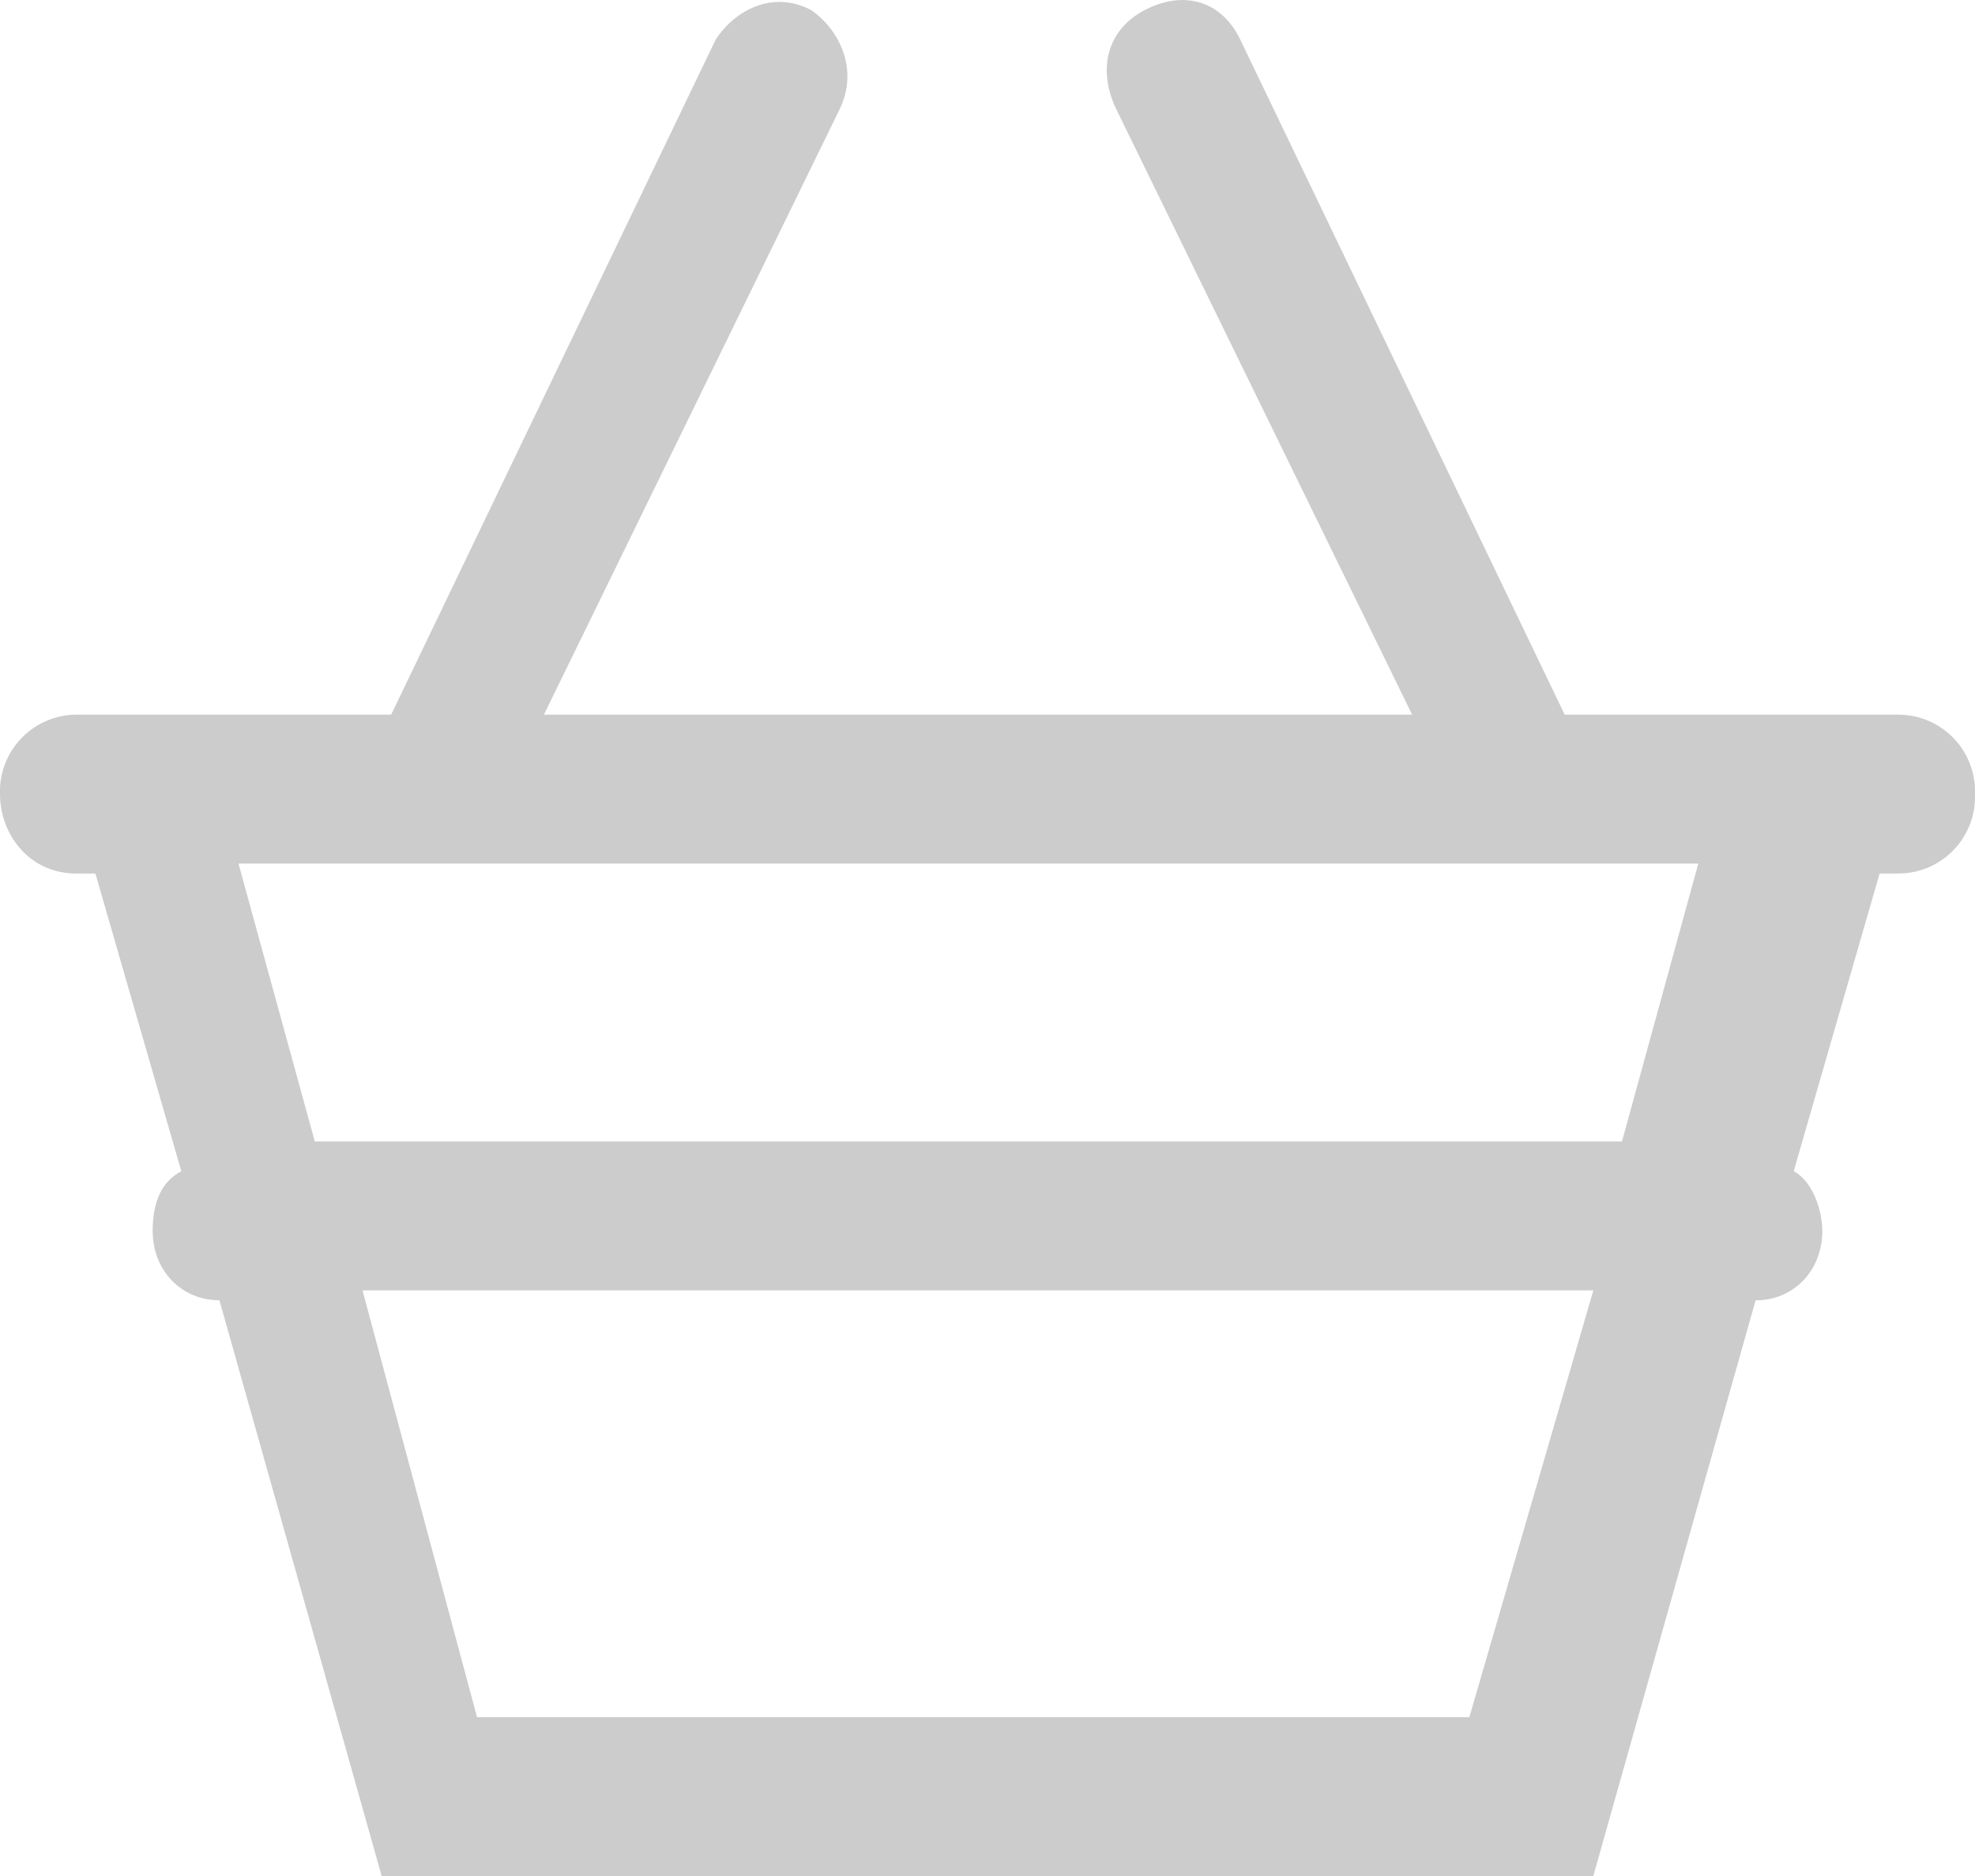
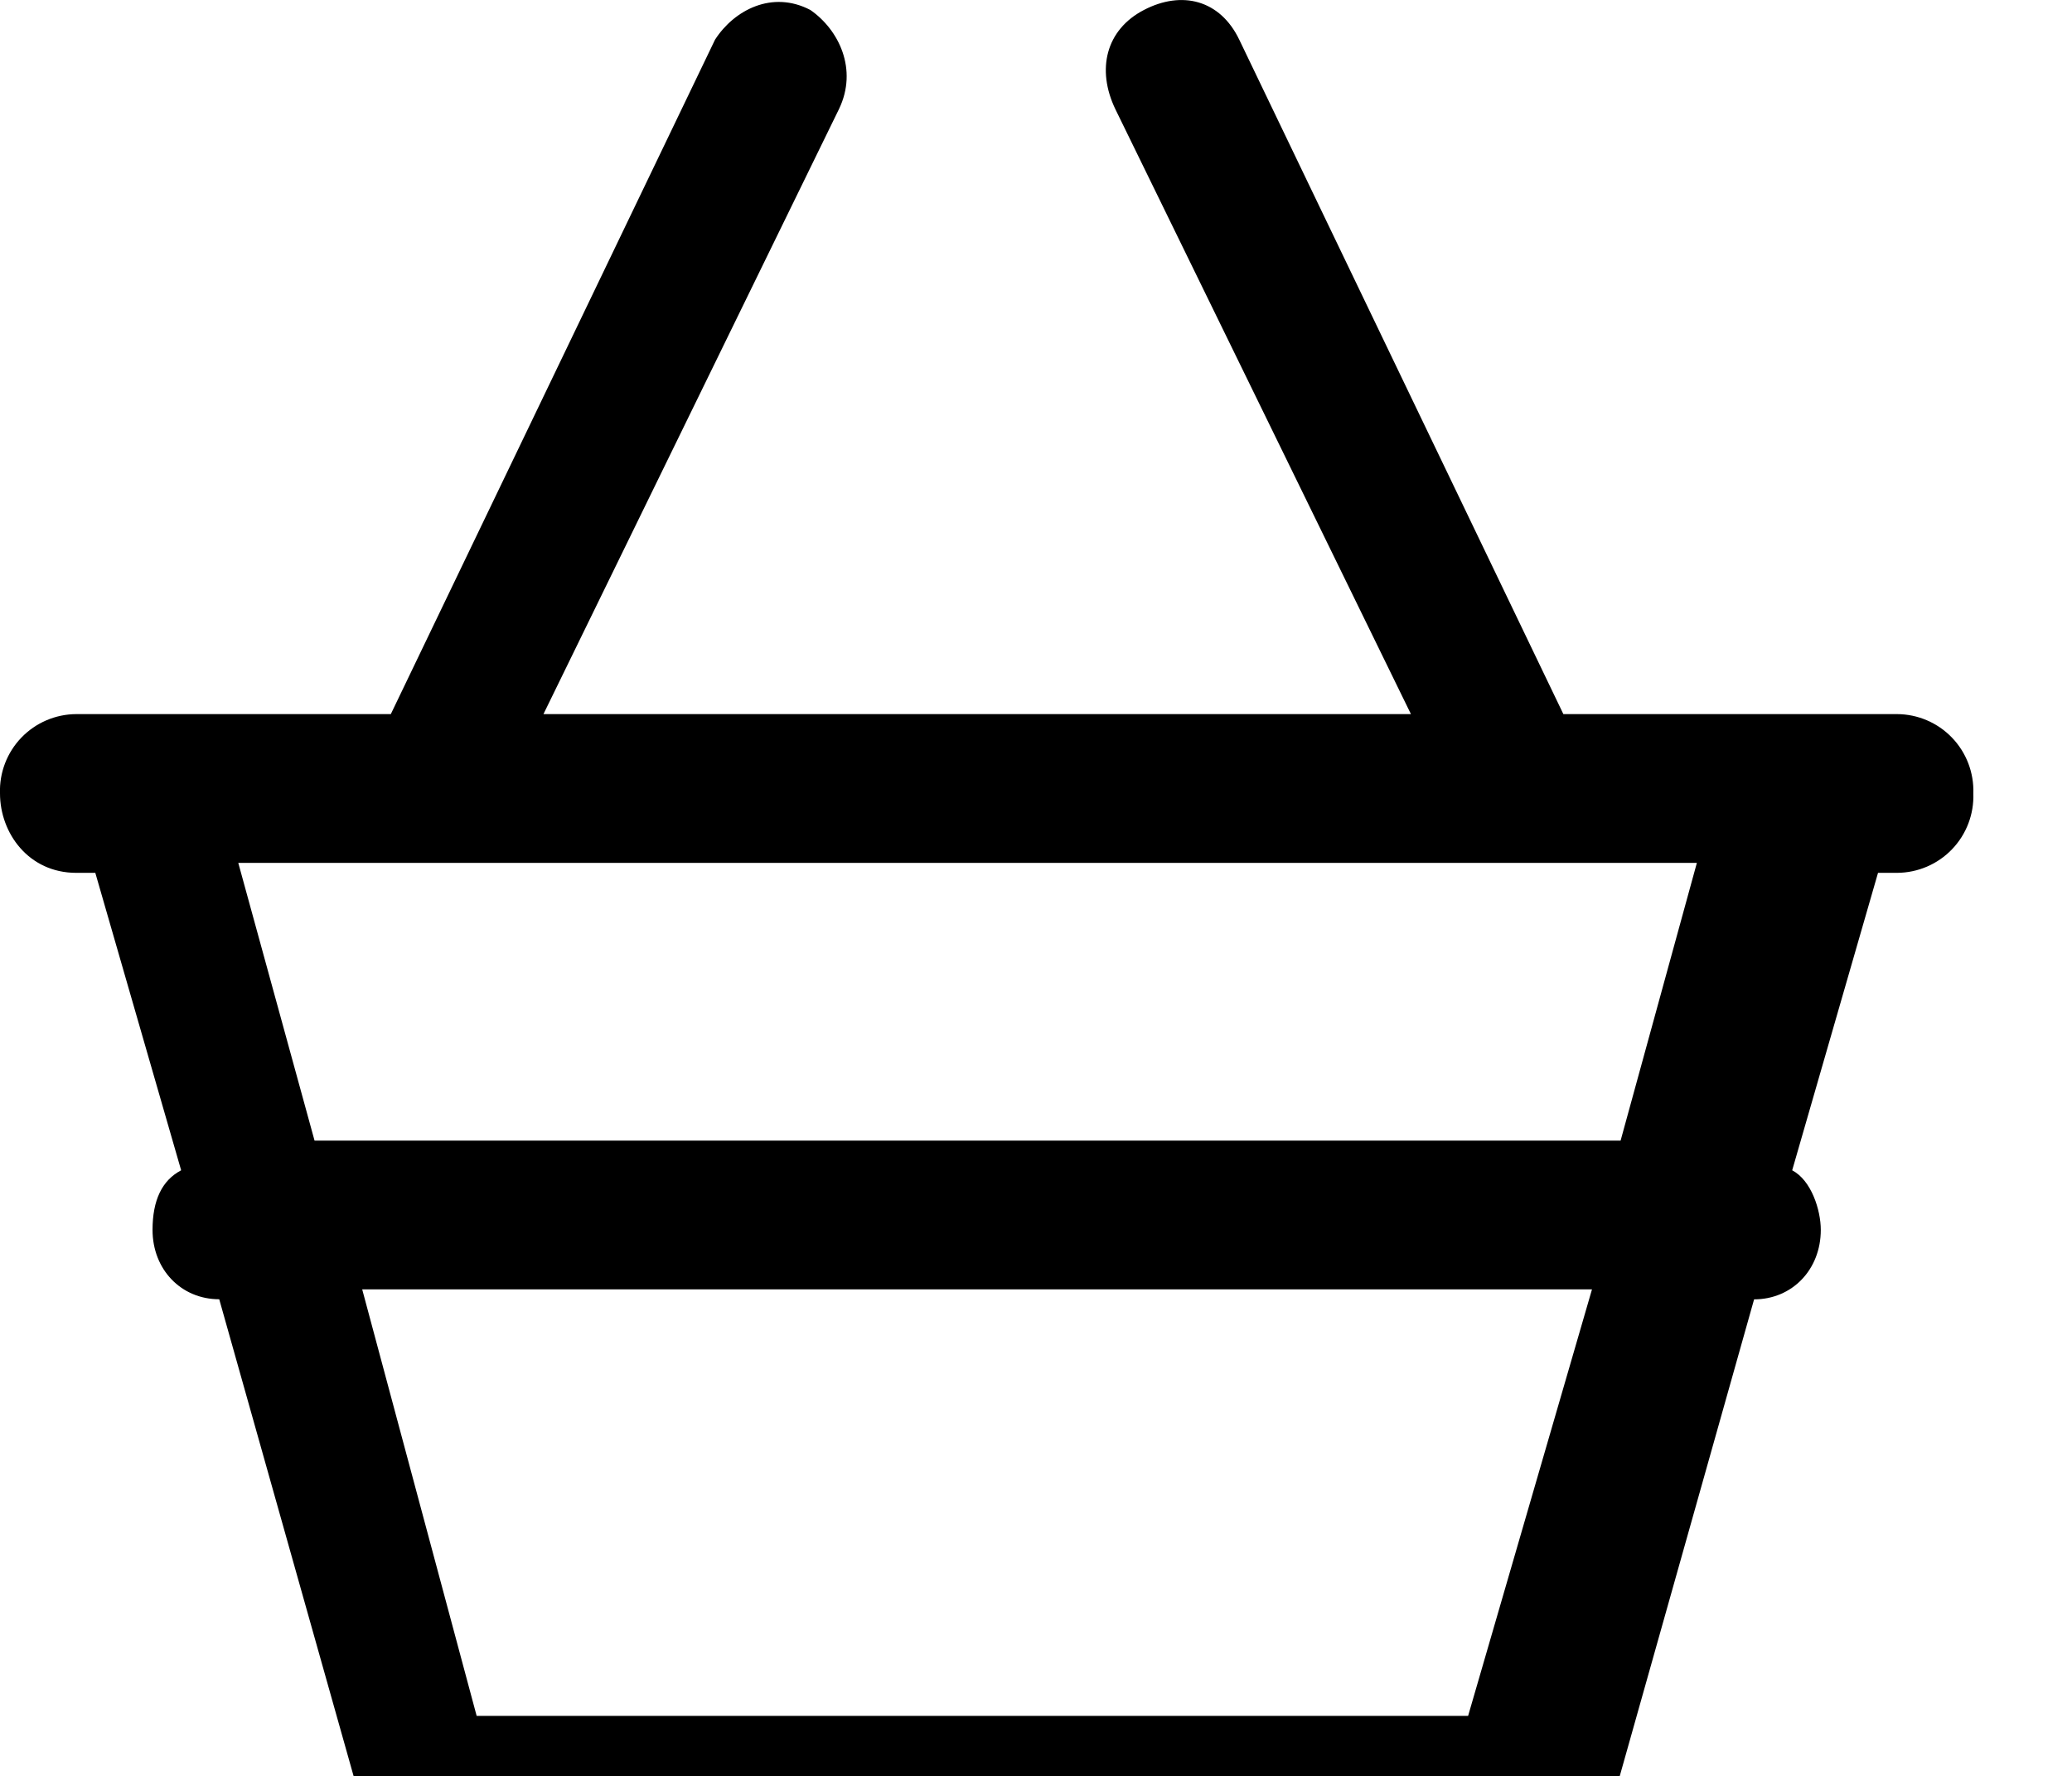
- <svg xmlns="http://www.w3.org/2000/svg" width="20" height="19" fill="none">
-   <path opacity=".2" d="M19.227 7.238h-3.382L12.56.402C12.367 0 11.98-.1 11.594.101c-.386.2-.483.603-.29 1.005L14.3 7.238H5.508l2.995-6.132c.194-.402 0-.804-.29-1.005-.386-.202-.772 0-.966.301L3.961 7.238H.773A.777.777 0 0 0 0 8.042c0 .402.29.805.773.805h.193l.87 3.015c-.193.101-.29.302-.29.604 0 .402.29.703.676.703L3.865 19h12.27l1.643-5.83c.386 0 .676-.302.676-.704 0-.201-.096-.503-.29-.604l.87-3.015h.193A.777.777 0 0 0 20 8.042a.777.777 0 0 0-.773-.804ZM14.88 17.392H4.831l-1.16-4.323h12.464L14.88 17.39Zm1.546-5.831H3.188l-.773-2.815h14.783l-.773 2.815Z" fill="#000" />
+ <svg xmlns="http://www.w3.org/2000/svg" width="21" height="18">
+   <path d="M19.227 7.238h-3.382L12.56.402C12.367 0 11.98-.1 11.594.101c-.386.2-.483.603-.29 1.005L14.3 7.238H5.508l2.995-6.132c.194-.402 0-.804-.29-1.005-.386-.202-.772 0-.966.301L3.961 7.238H.773A.777.777 0 0 0 0 8.042c0 .402.29.805.773.805h.193l.87 3.015c-.193.101-.29.302-.29.604 0 .402.29.703.676.703L3.865 19h12.27l1.643-5.83c.386 0 .676-.302.676-.704 0-.201-.096-.503-.29-.604l.87-3.015h.193A.777.777 0 0 0 20 8.042a.777.777 0 0 0-.773-.804ZM14.88 17.392H4.831l-1.16-4.323h12.464L14.88 17.39Zm1.546-5.831H3.188l-.773-2.815h14.783l-.773 2.815Z" />
</svg>
